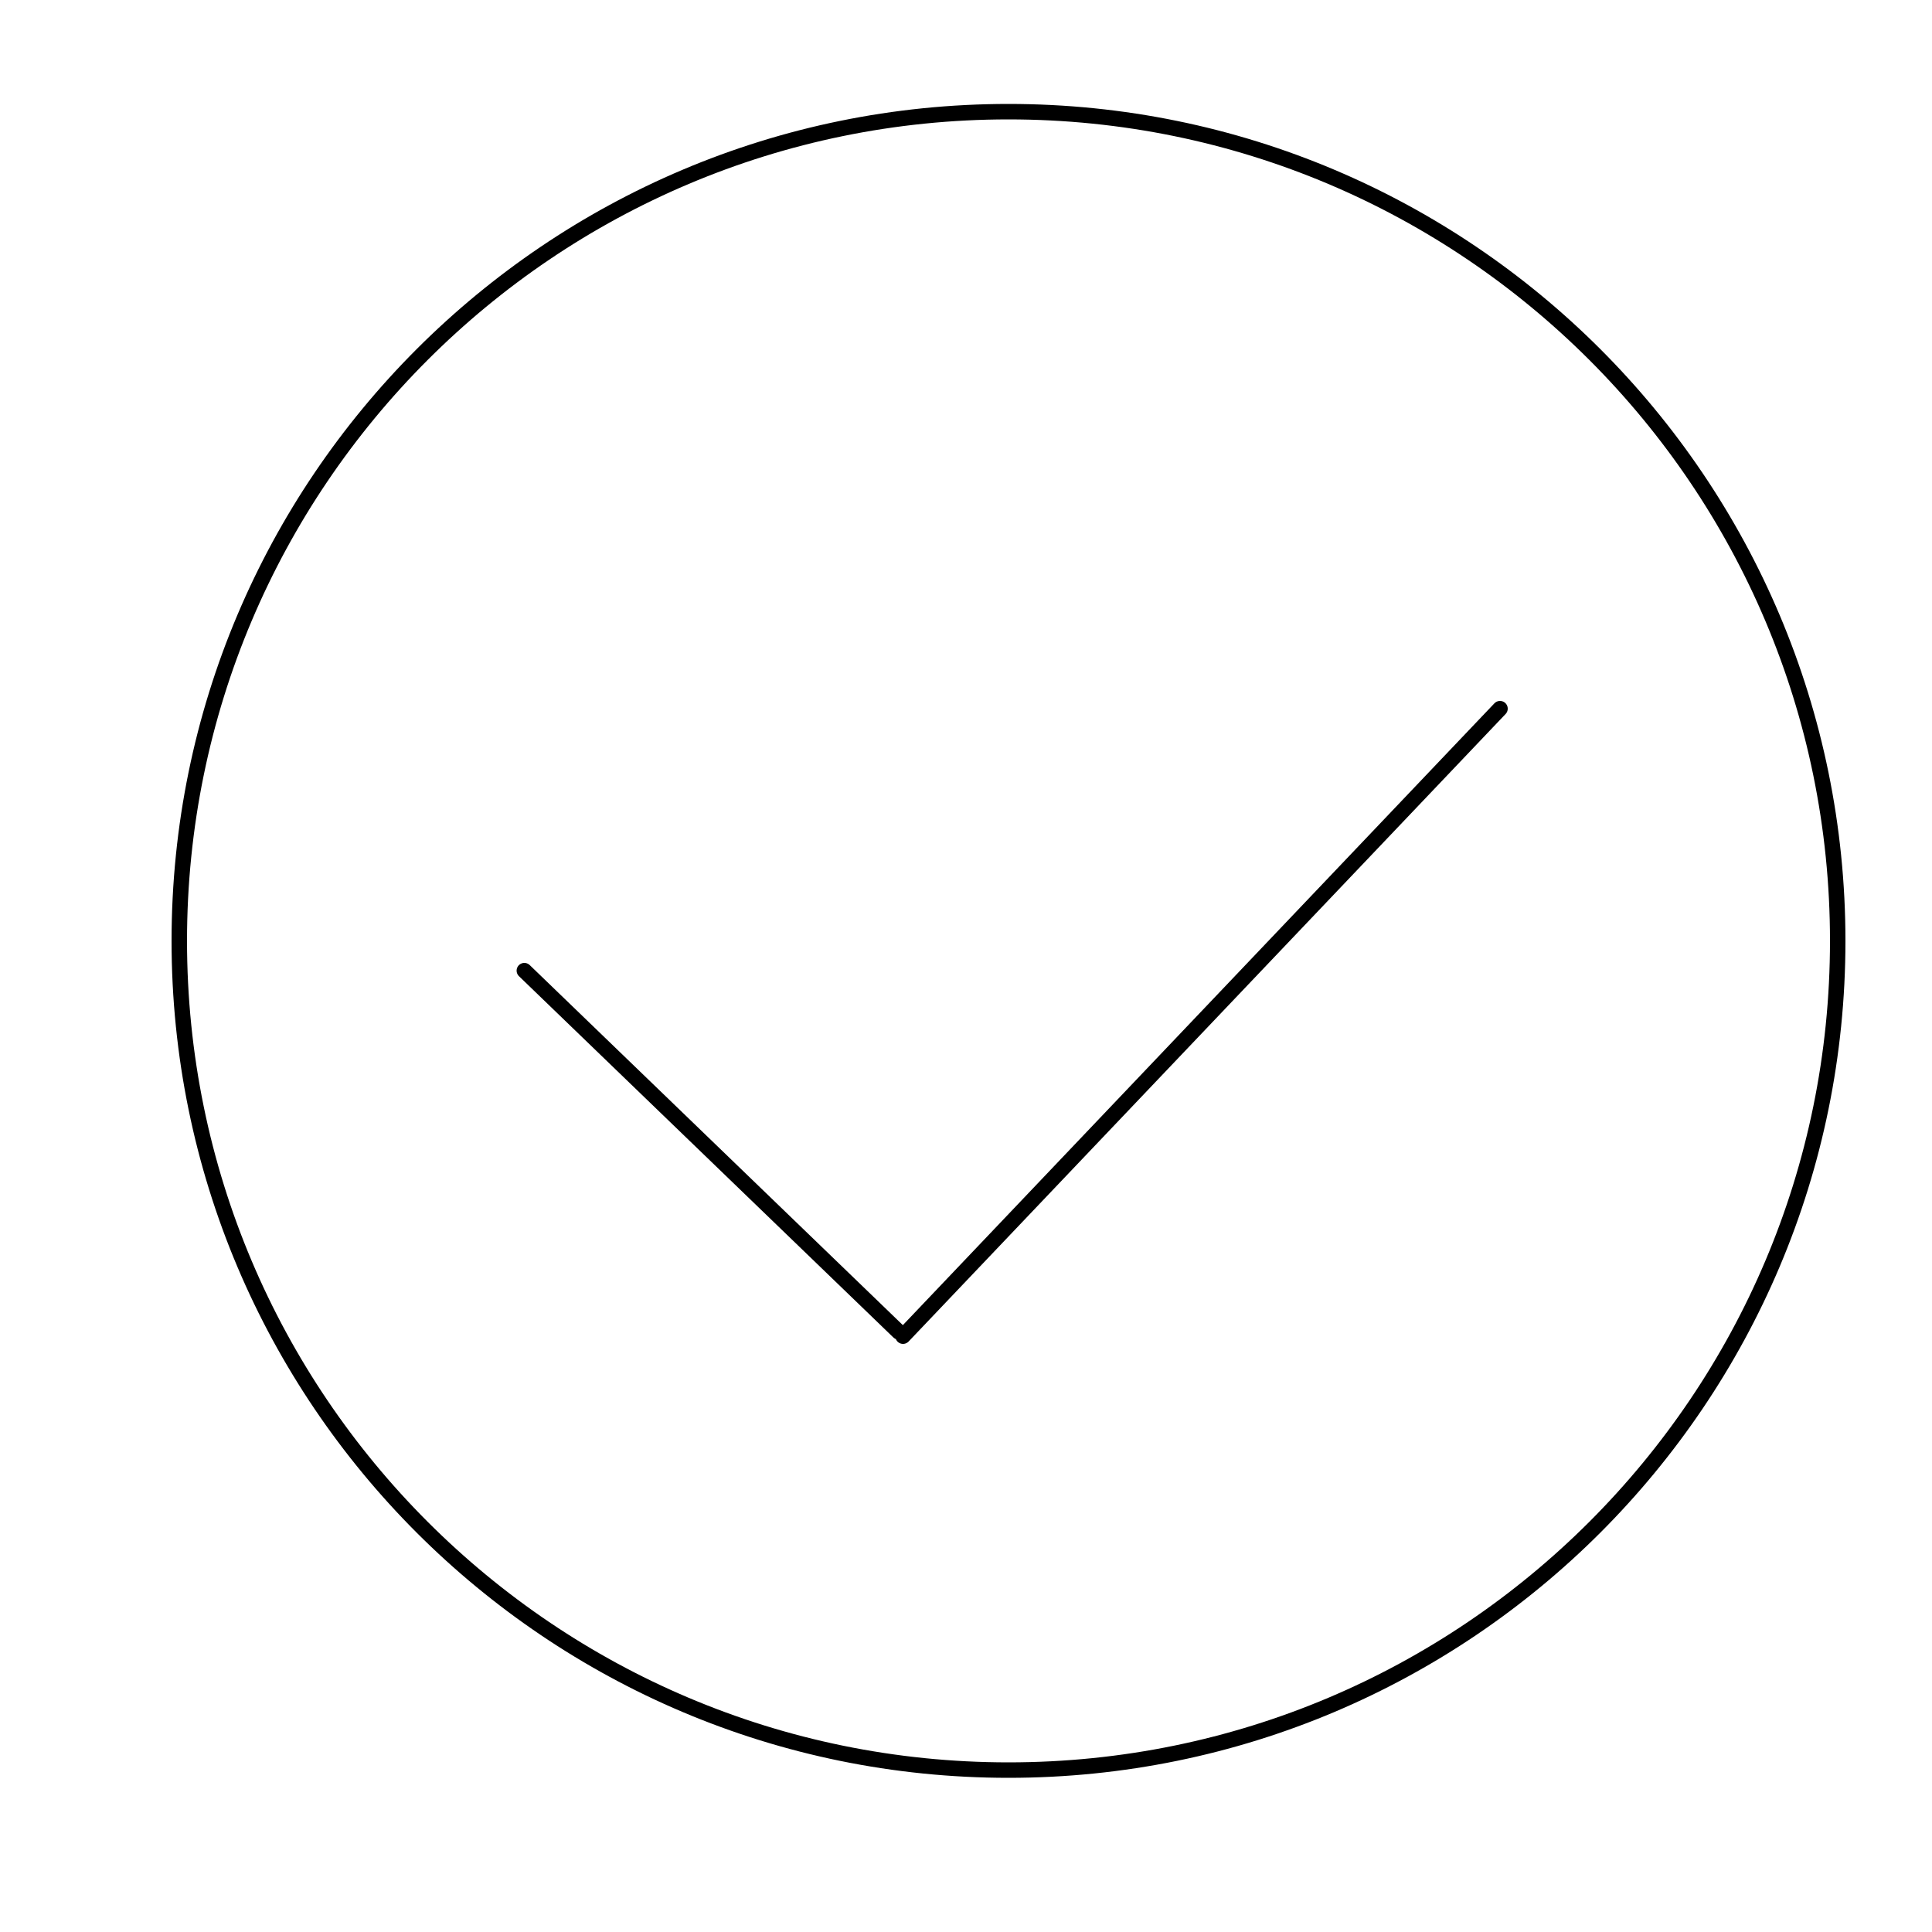
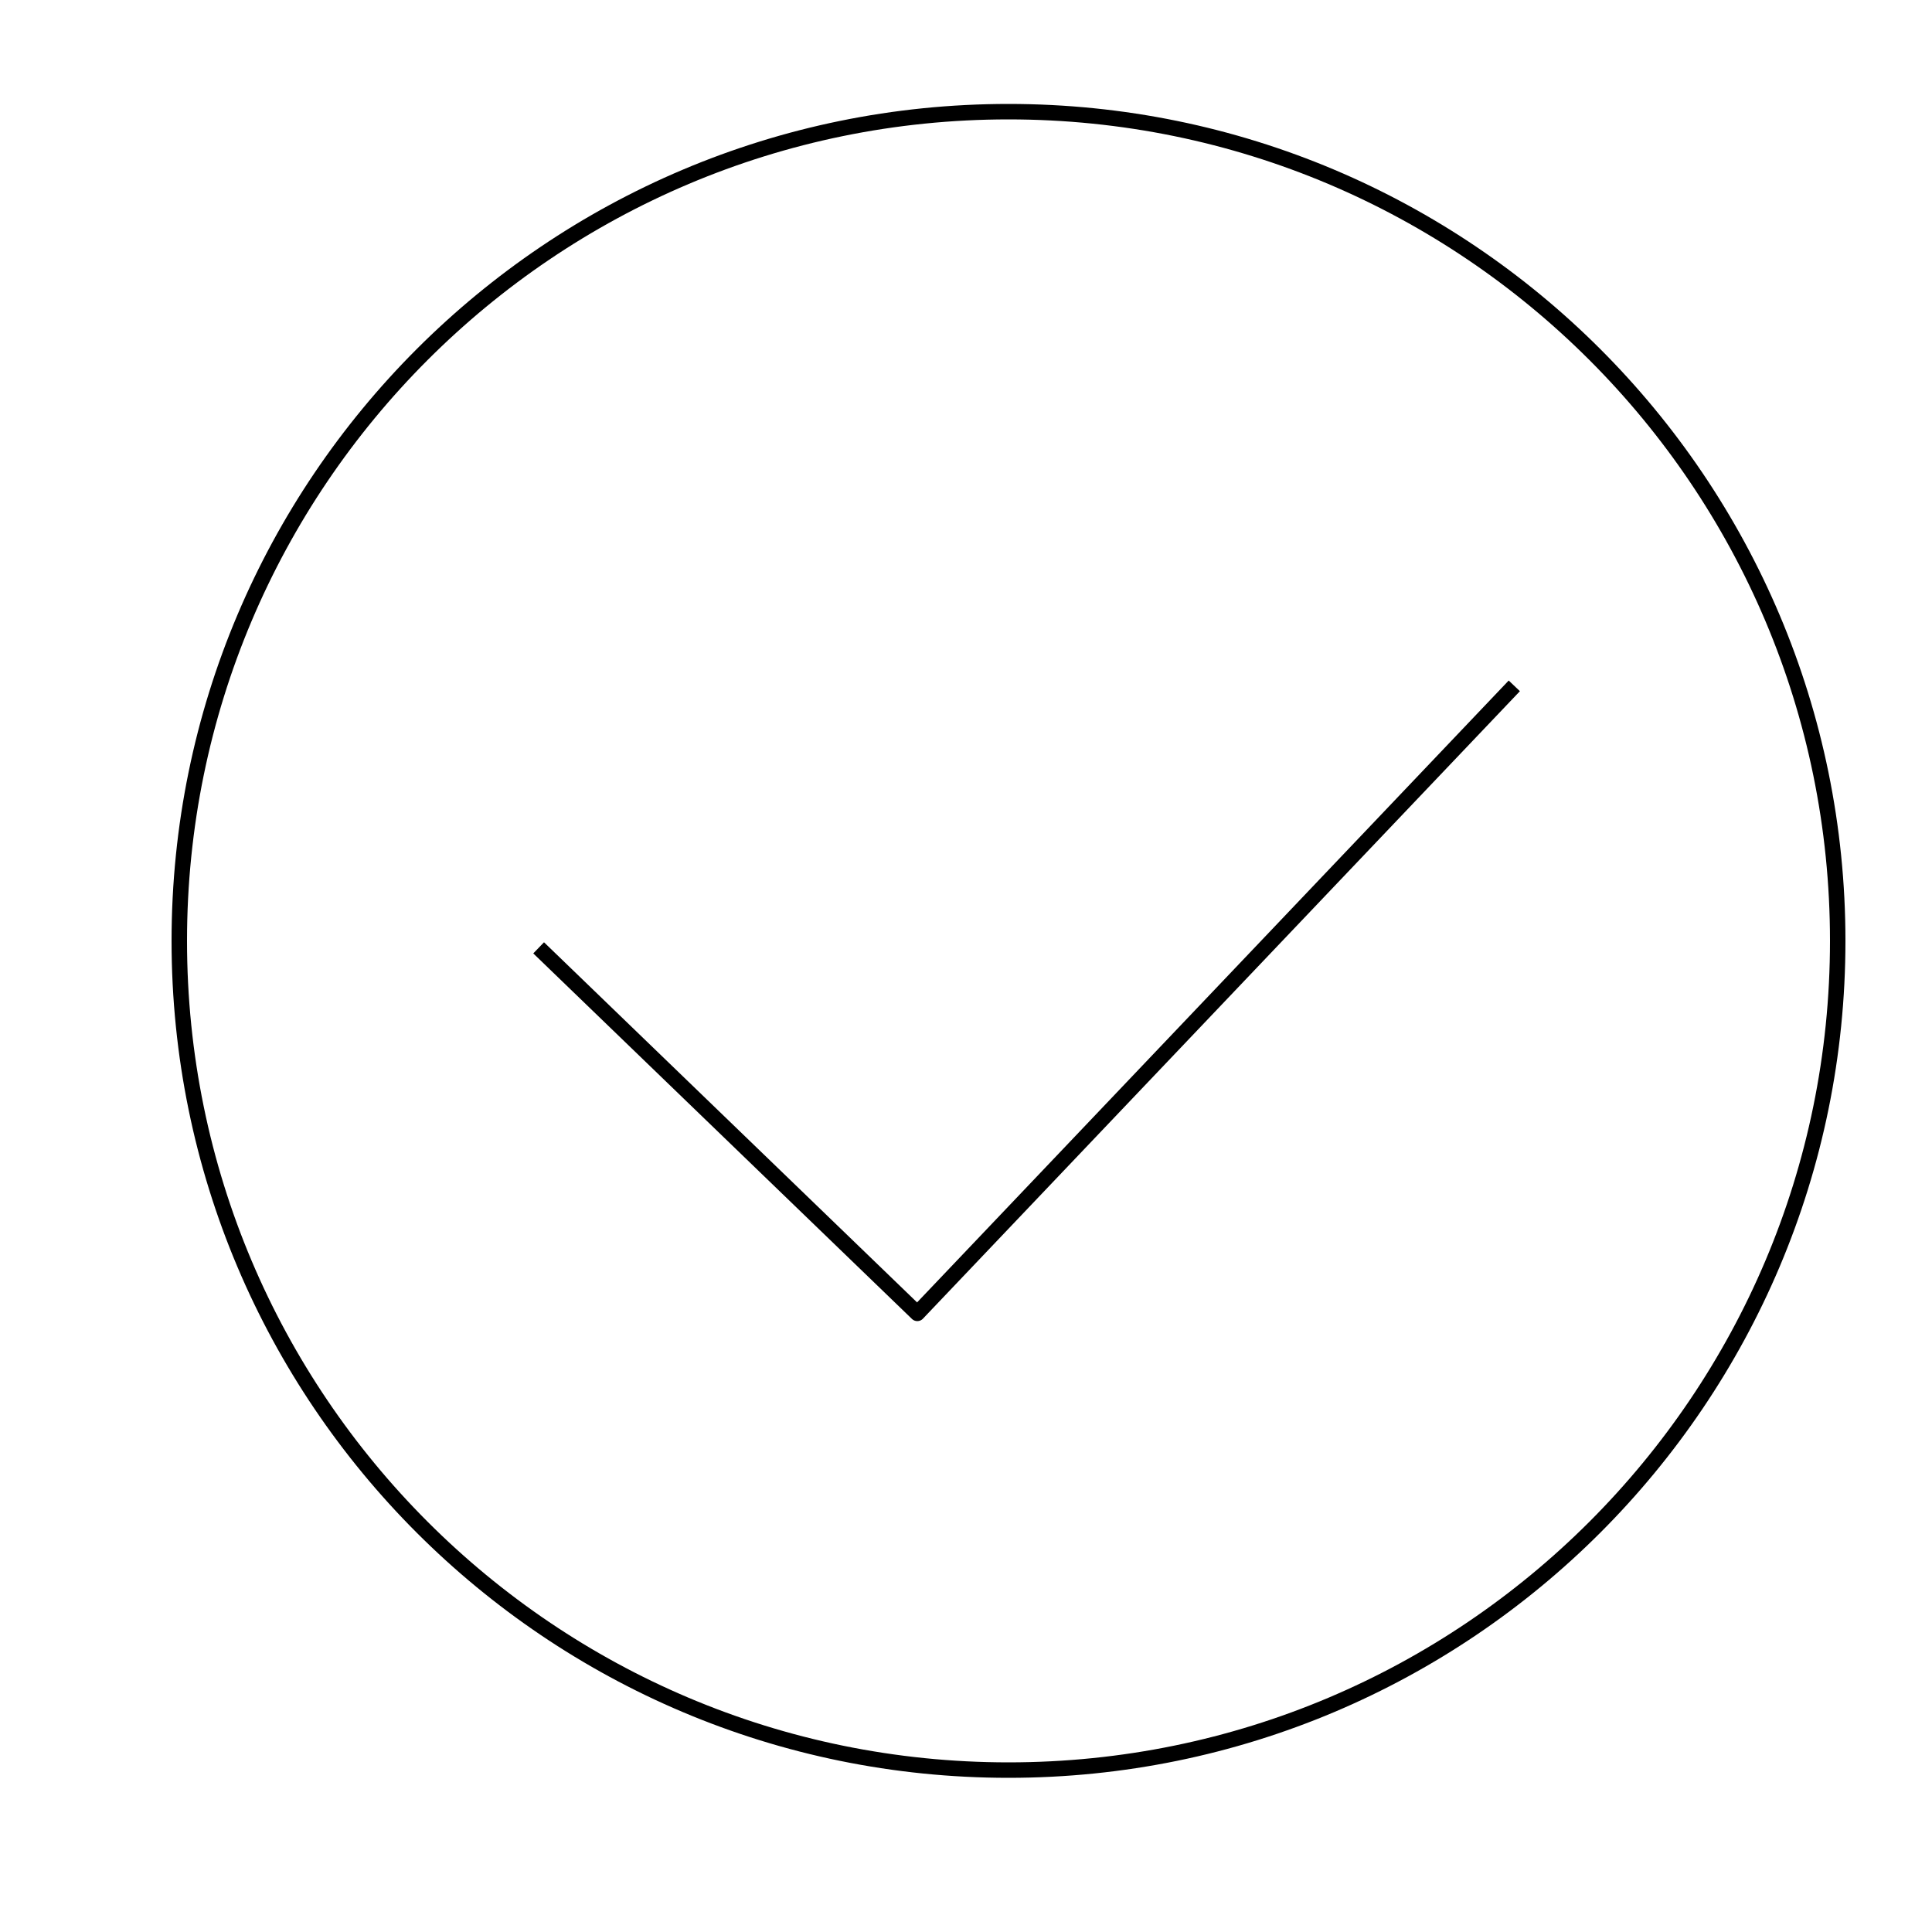
<svg xmlns="http://www.w3.org/2000/svg" version="1.1" id="Layer_1" x="0px" y="0px" viewBox="0 0 500 500" style="enable-background:new 0 0 500 500;" xml:space="preserve">
  <style type="text/css">
	.st0{fill:none;stroke:#000000;stroke-width:4;stroke-miterlimit:10;}
	.st1{stroke:#000000;stroke-width:4;stroke-linejoin:round;stroke-miterlimit:10;}
	.st2{fill:none;stroke:#000000;stroke-width:4;stroke-linecap:round;stroke-linejoin:round;stroke-miterlimit:10;}
+ 	.st3{fill:none;stroke:#000000;stroke-width:4;stroke-linejoin:round;stroke-miterlimit:10;}
</style>
  <circle class="st0" cx="261" cy="243.5" r="214.6" />
  <g>
-     <path class="st1" d="M135.7,251.2l96.9,93.5L135.7,251.2z" />
-     <path class="st2" d="M388.2,183.4L233.7,345.8L388.2,183.4z" />
+     <path class="st1" d="M-412.9,258.7l96.9,93.5L-412.9,258.7z" />
+     <path class="st2" d="M-160.4,190.9l-154.5,162.4L-160.4,190.9z" />
  </g>
+   <polyline class="st3" points="139.4,245.3 237.4,339.9 391.9,177.5 " />
</svg>
